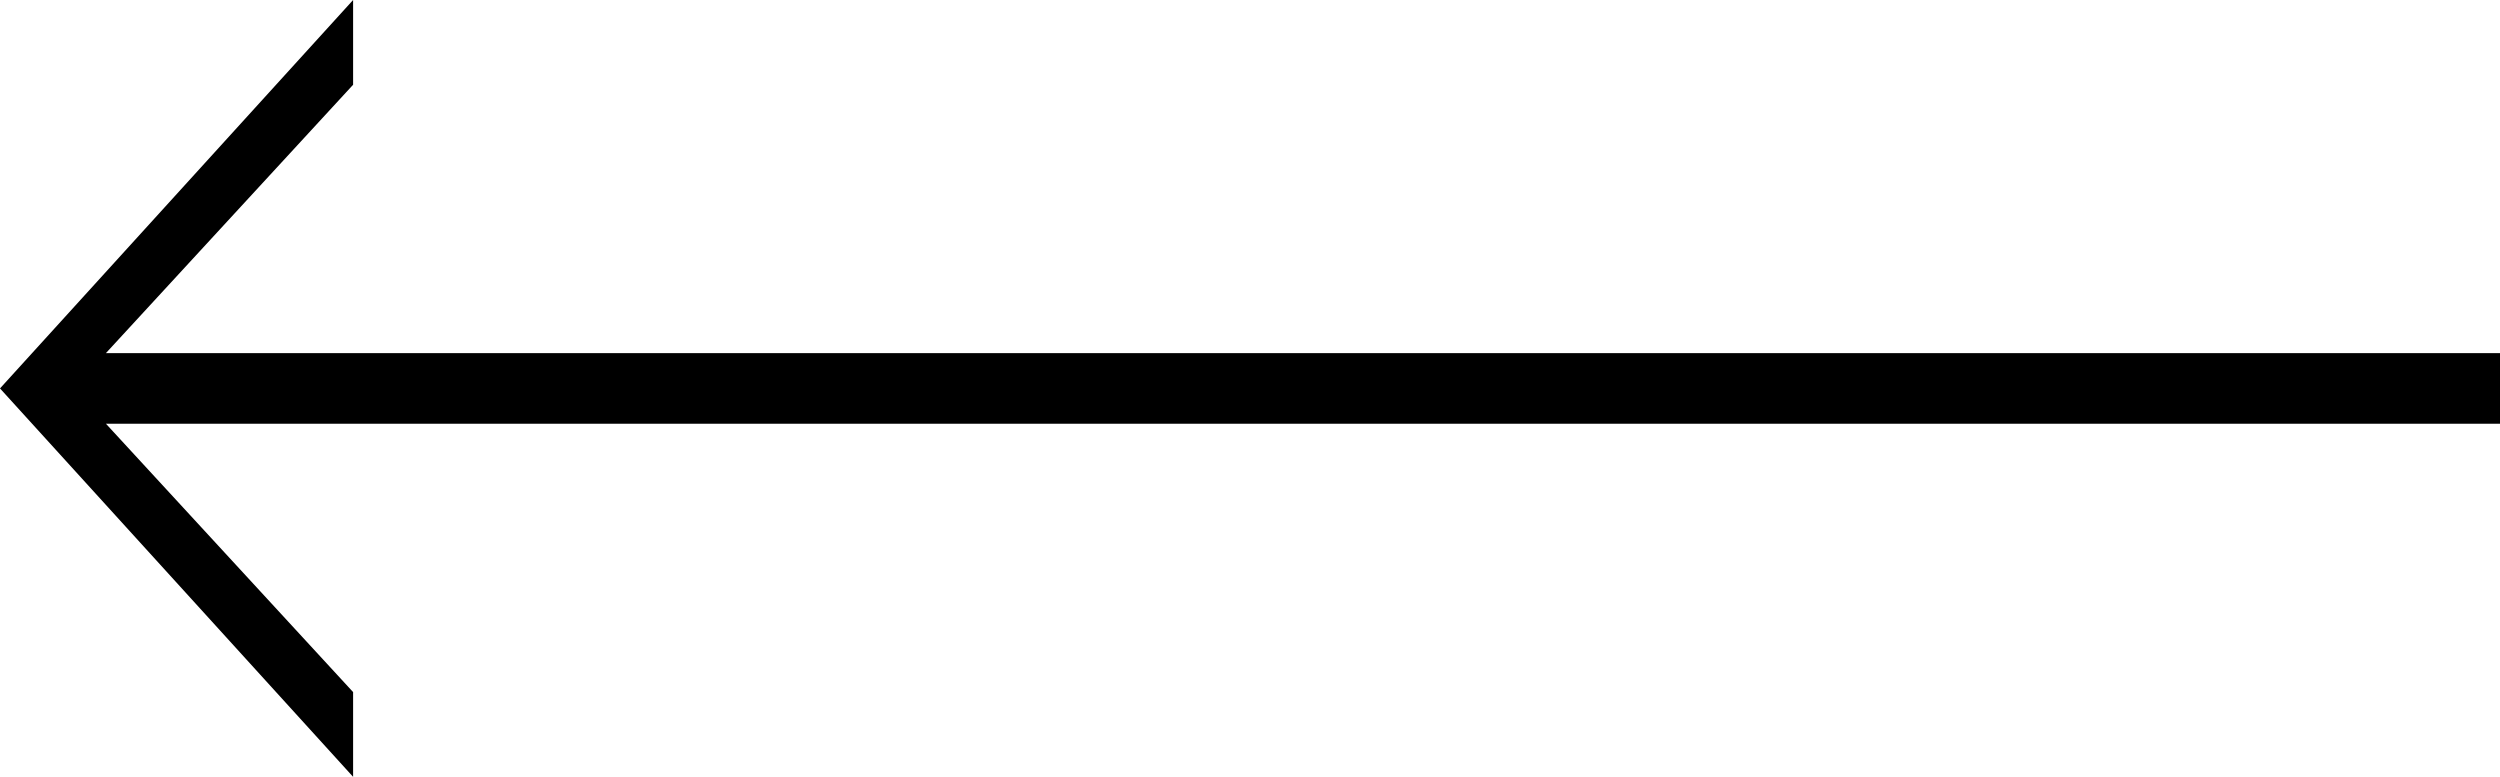
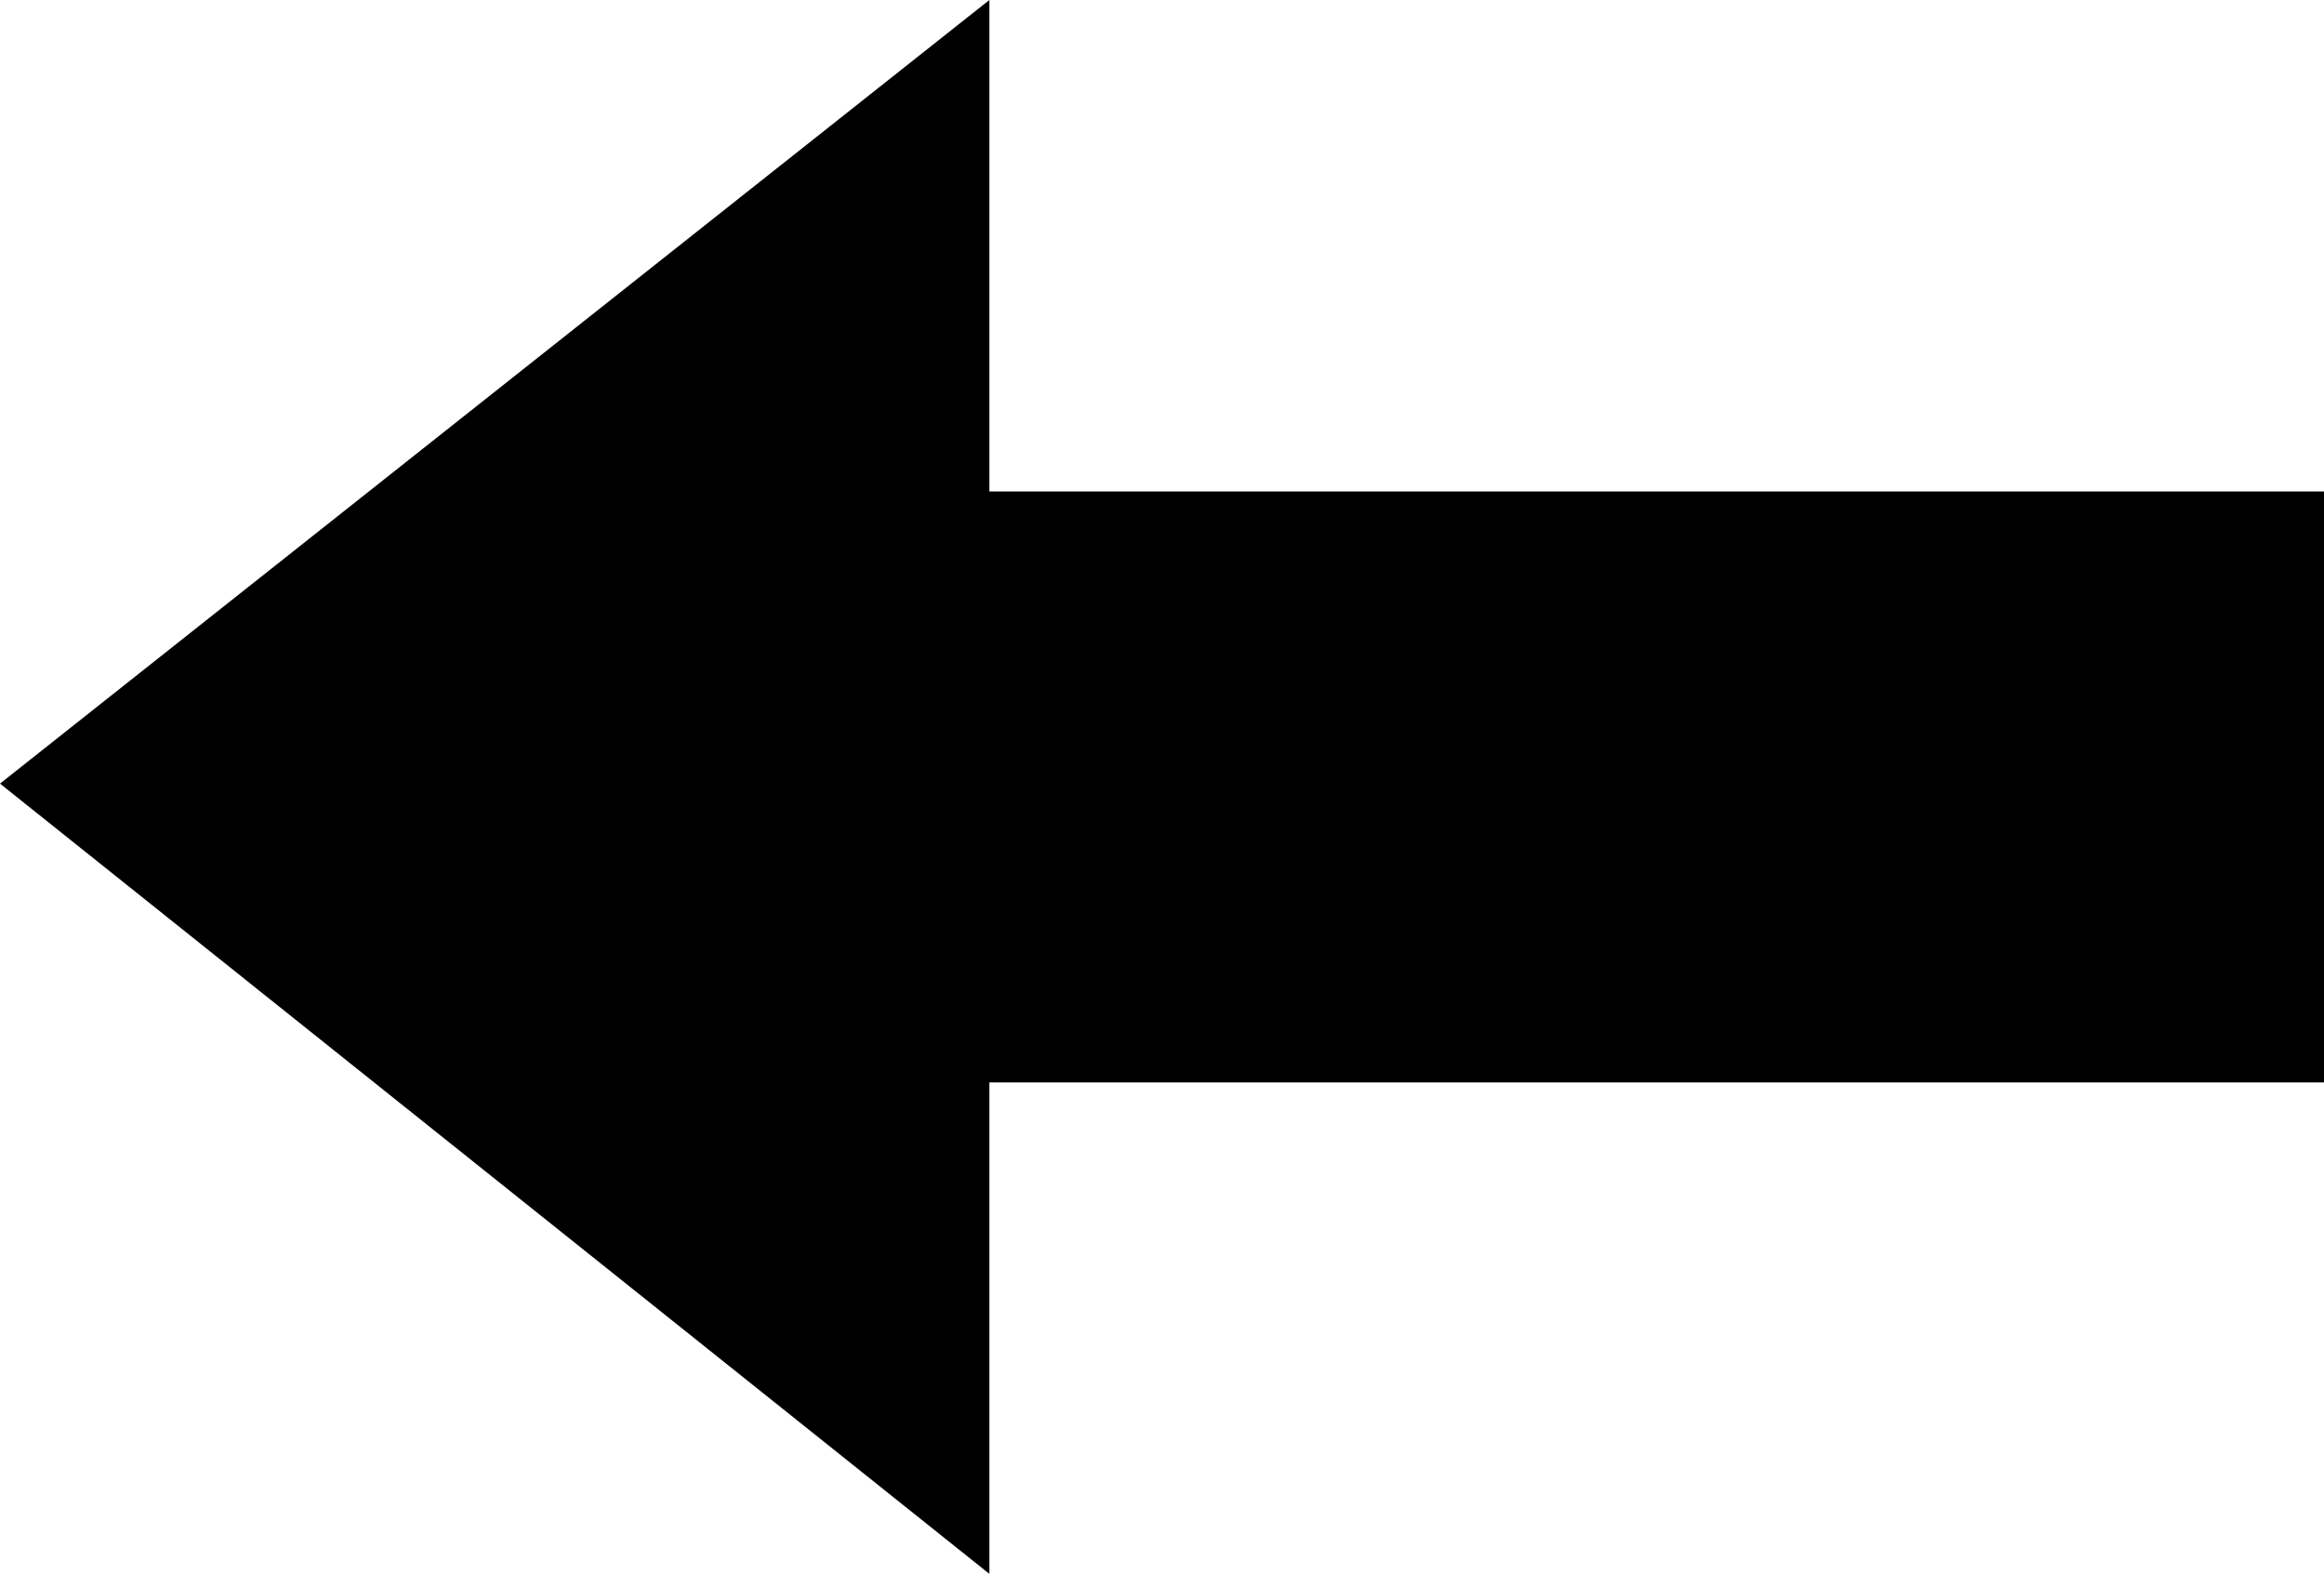
- <svg xmlns="http://www.w3.org/2000/svg" version="1.1" id="圖層_1" x="0px" y="0px" viewBox="0 0 35.4 11" style="enable-background:new 0 0 35.4 11;" xml:space="preserve">
-   <polygon points="5,11 5,9.8 1.5,6 35.4,6 35.4,5 1.5,5 5,1.2 5,0 0,5.5 " />
+ <svg xmlns="http://www.w3.org/2000/svg" version="1.1" id="圖層_1" x="0px" y="0px" viewBox="0 0 35 23.7" style="enable-background:new 0 0 35 23.7;" xml:space="preserve">
+   <polygon points="35,7.4 14.9,7.4 14.9,0 0,11.8 14.9,23.7 14.9,16.3 35,16.3 " />
</svg>
